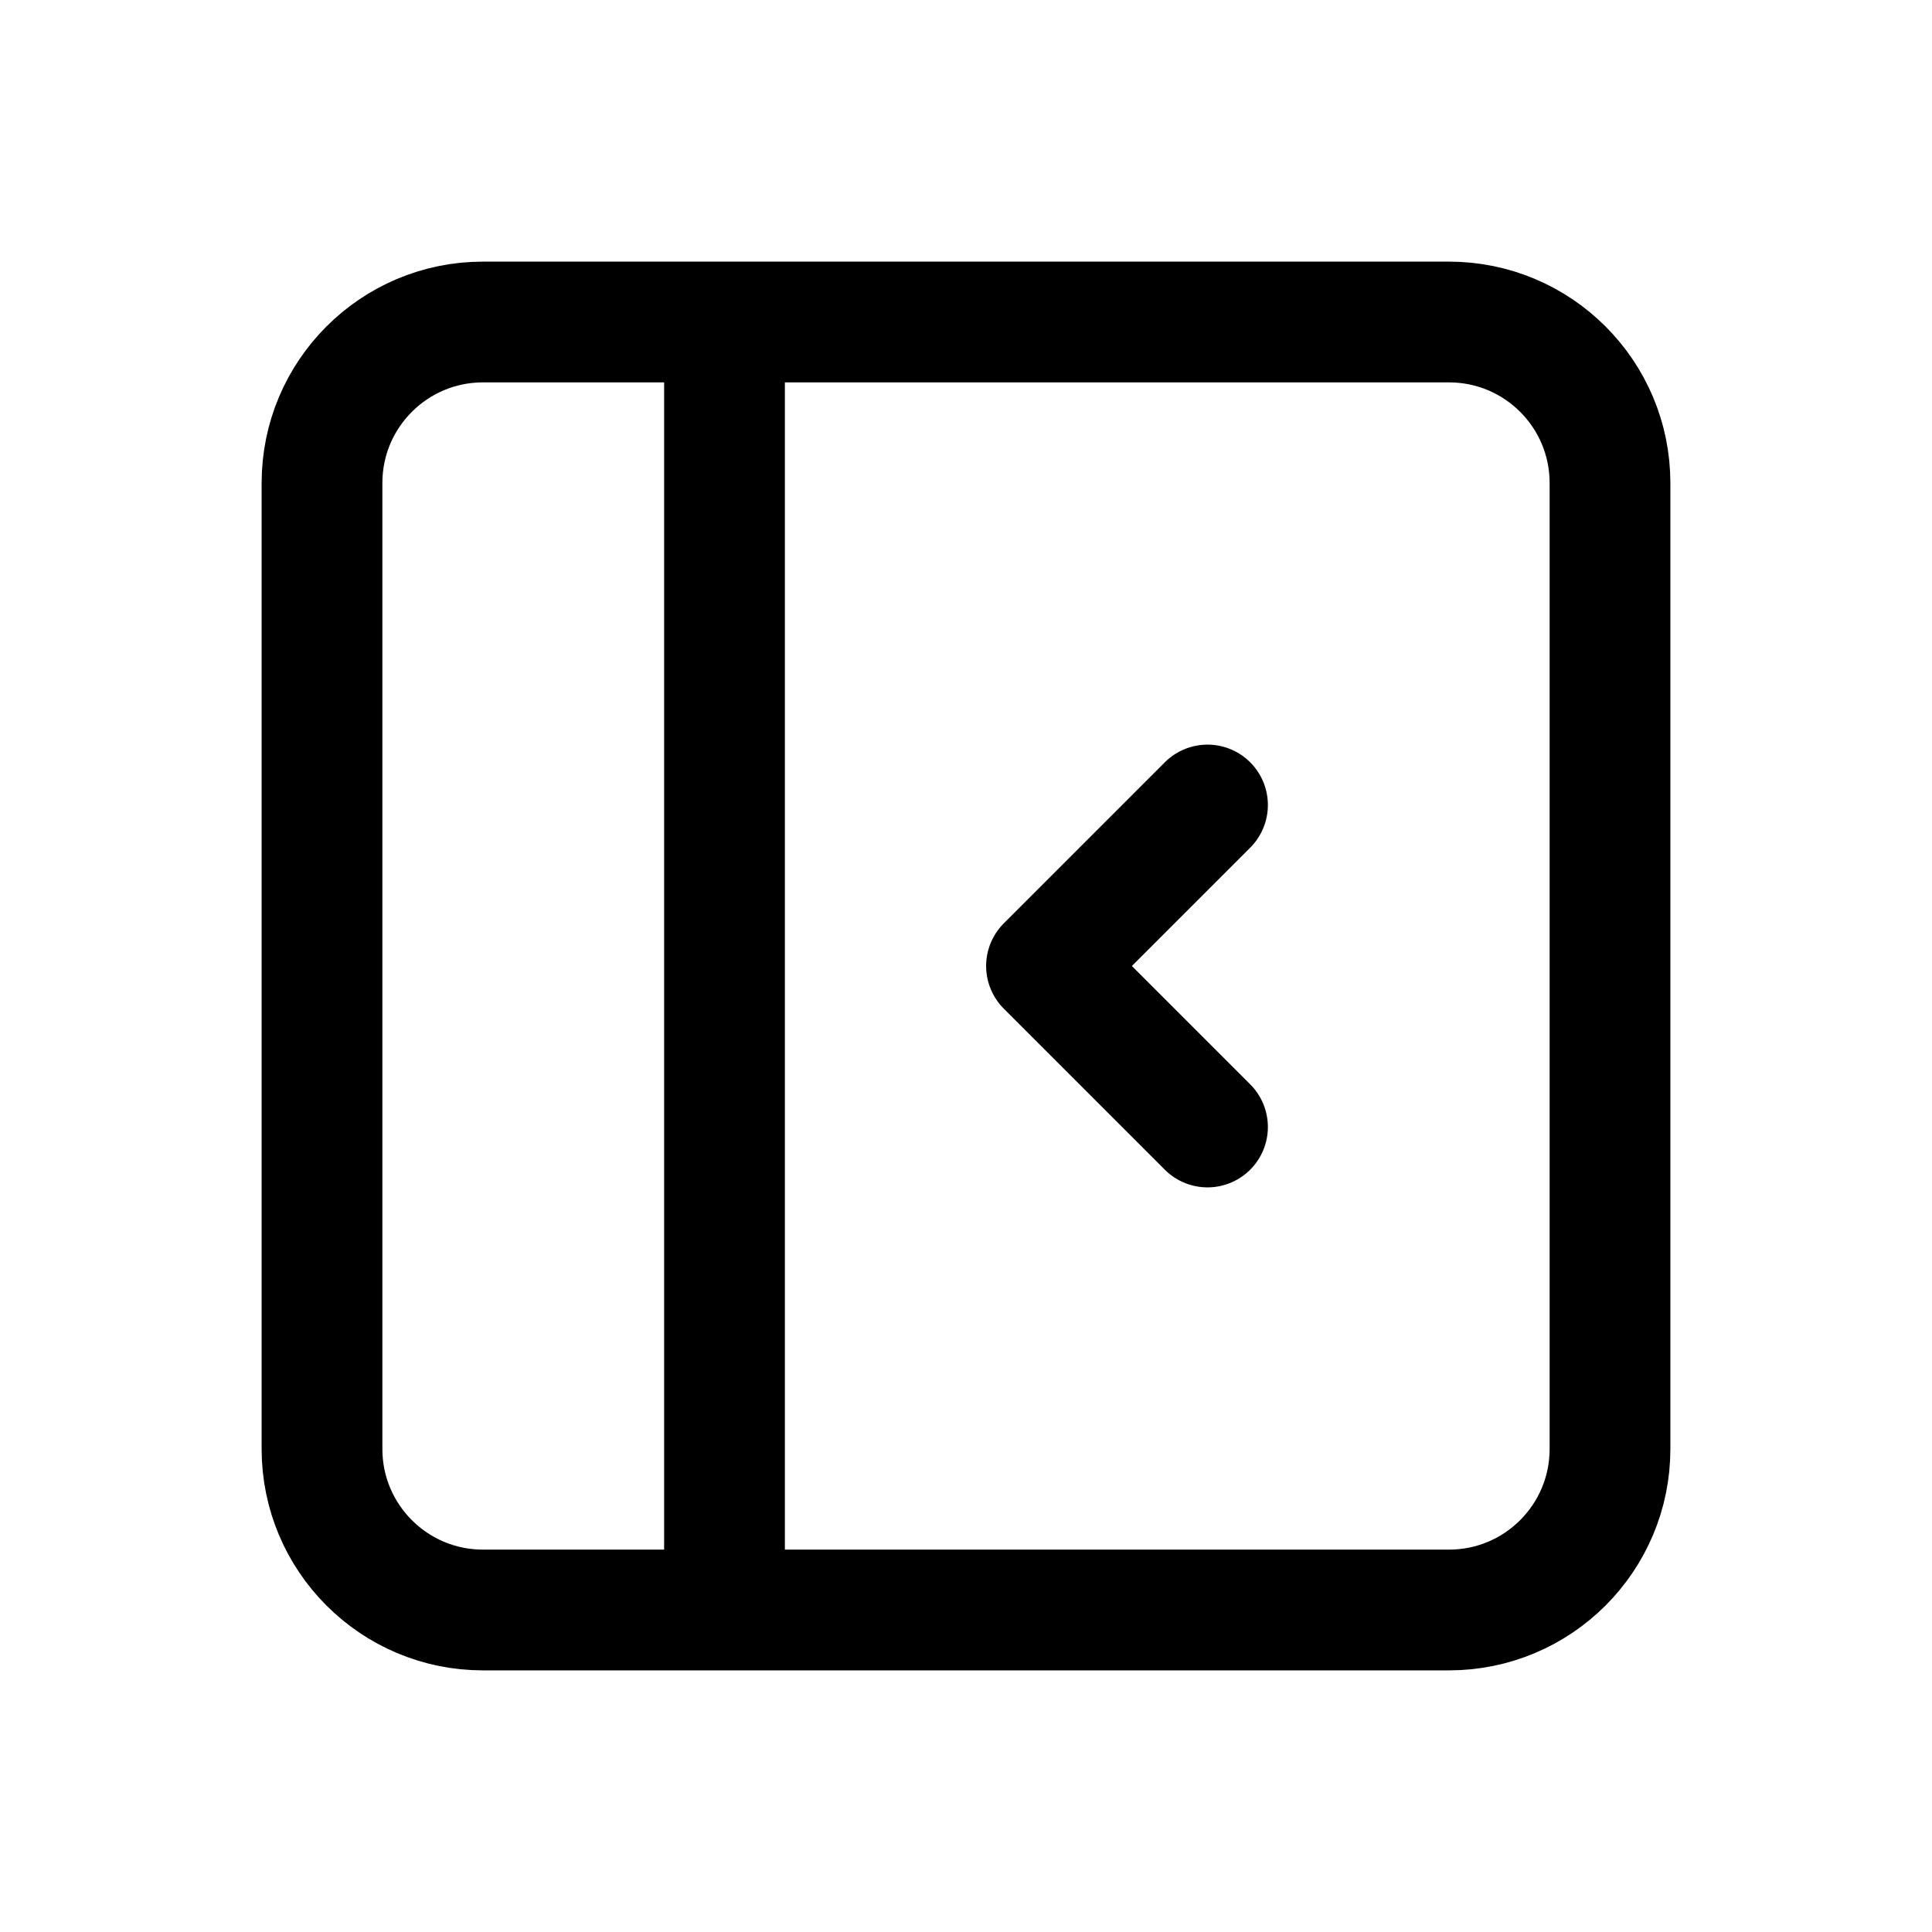
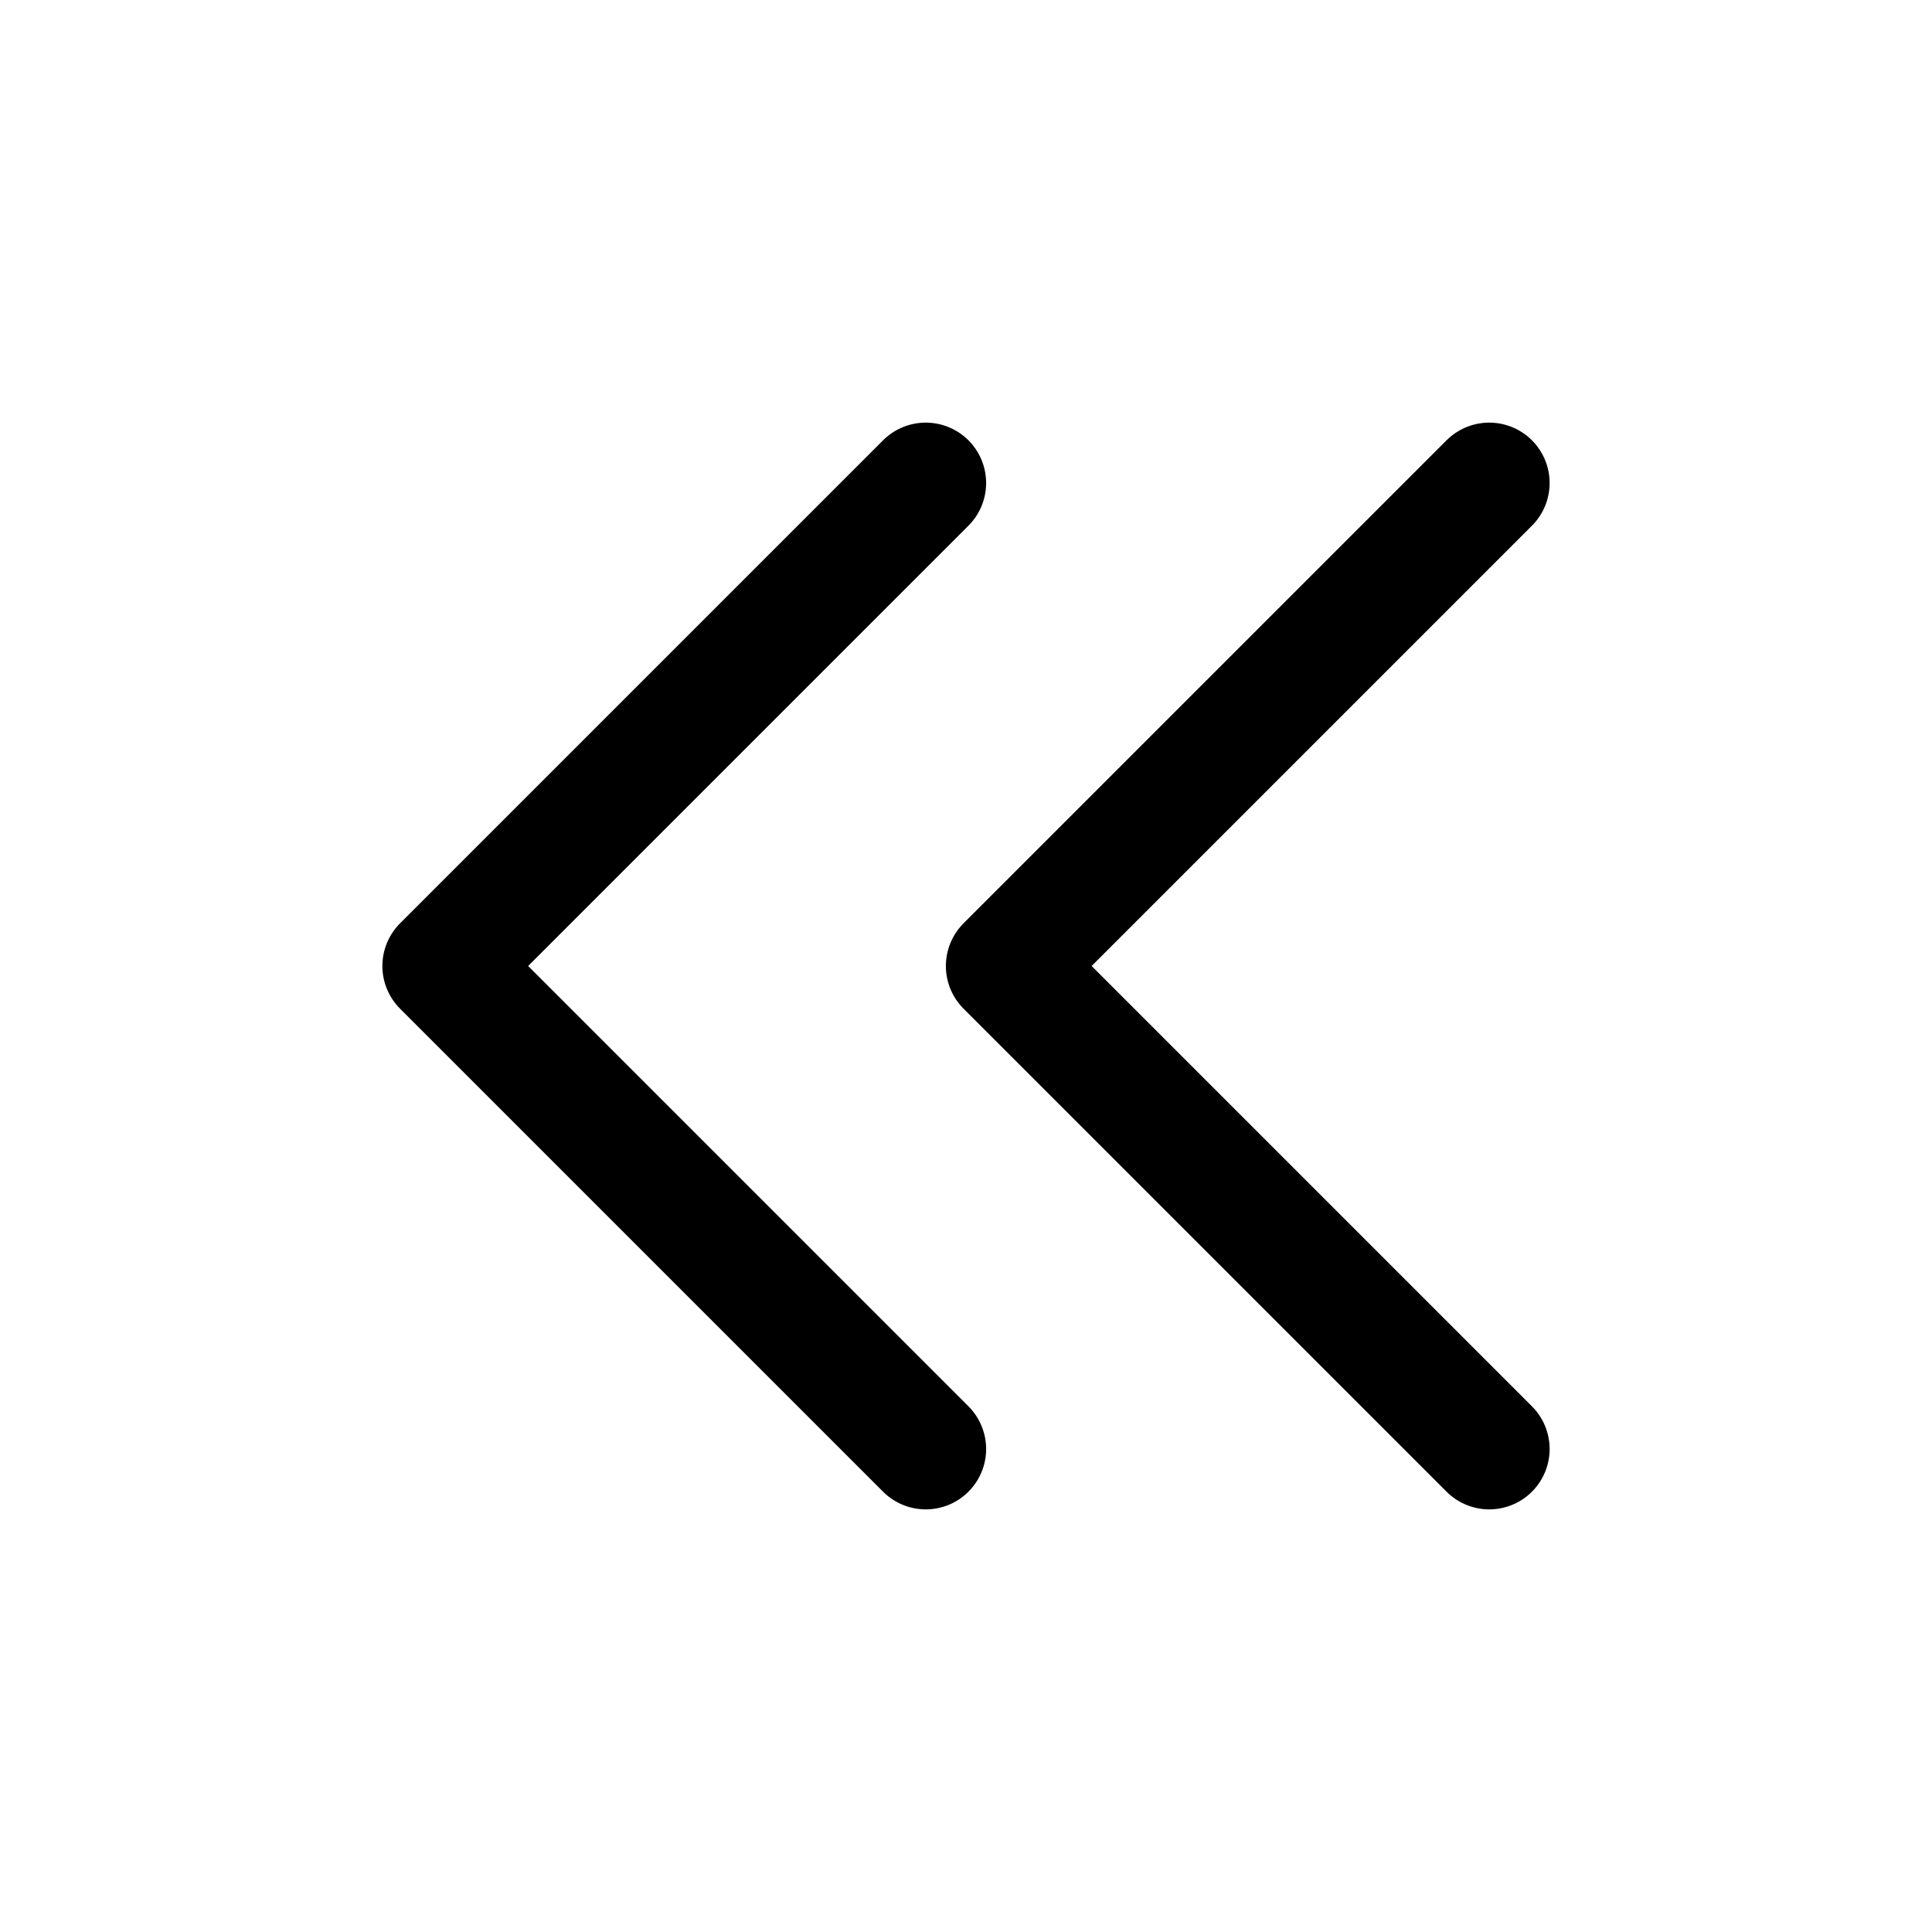
<svg xmlns="http://www.w3.org/2000/svg" viewBox="0 0 24 24" fill="none" stroke="currentColor" stroke-width="1.5" stroke-linecap="round" stroke-linejoin="round">
-   <path stroke="none" d="M0 0h24v24H0z" />
-   <path d="M4 6a2 2 0 0 1 2-2h12a2 2 0 0 1 2 2v12a2 2 0 0 1-2 2H6a2 2 0 0 1-2-2zm5-2v16" />
-   <path d="m15 10-2 2 2 2" />
+   <path d="m11.5 6-6 6 6 6m7-12-6 6 6 6" />
</svg>
